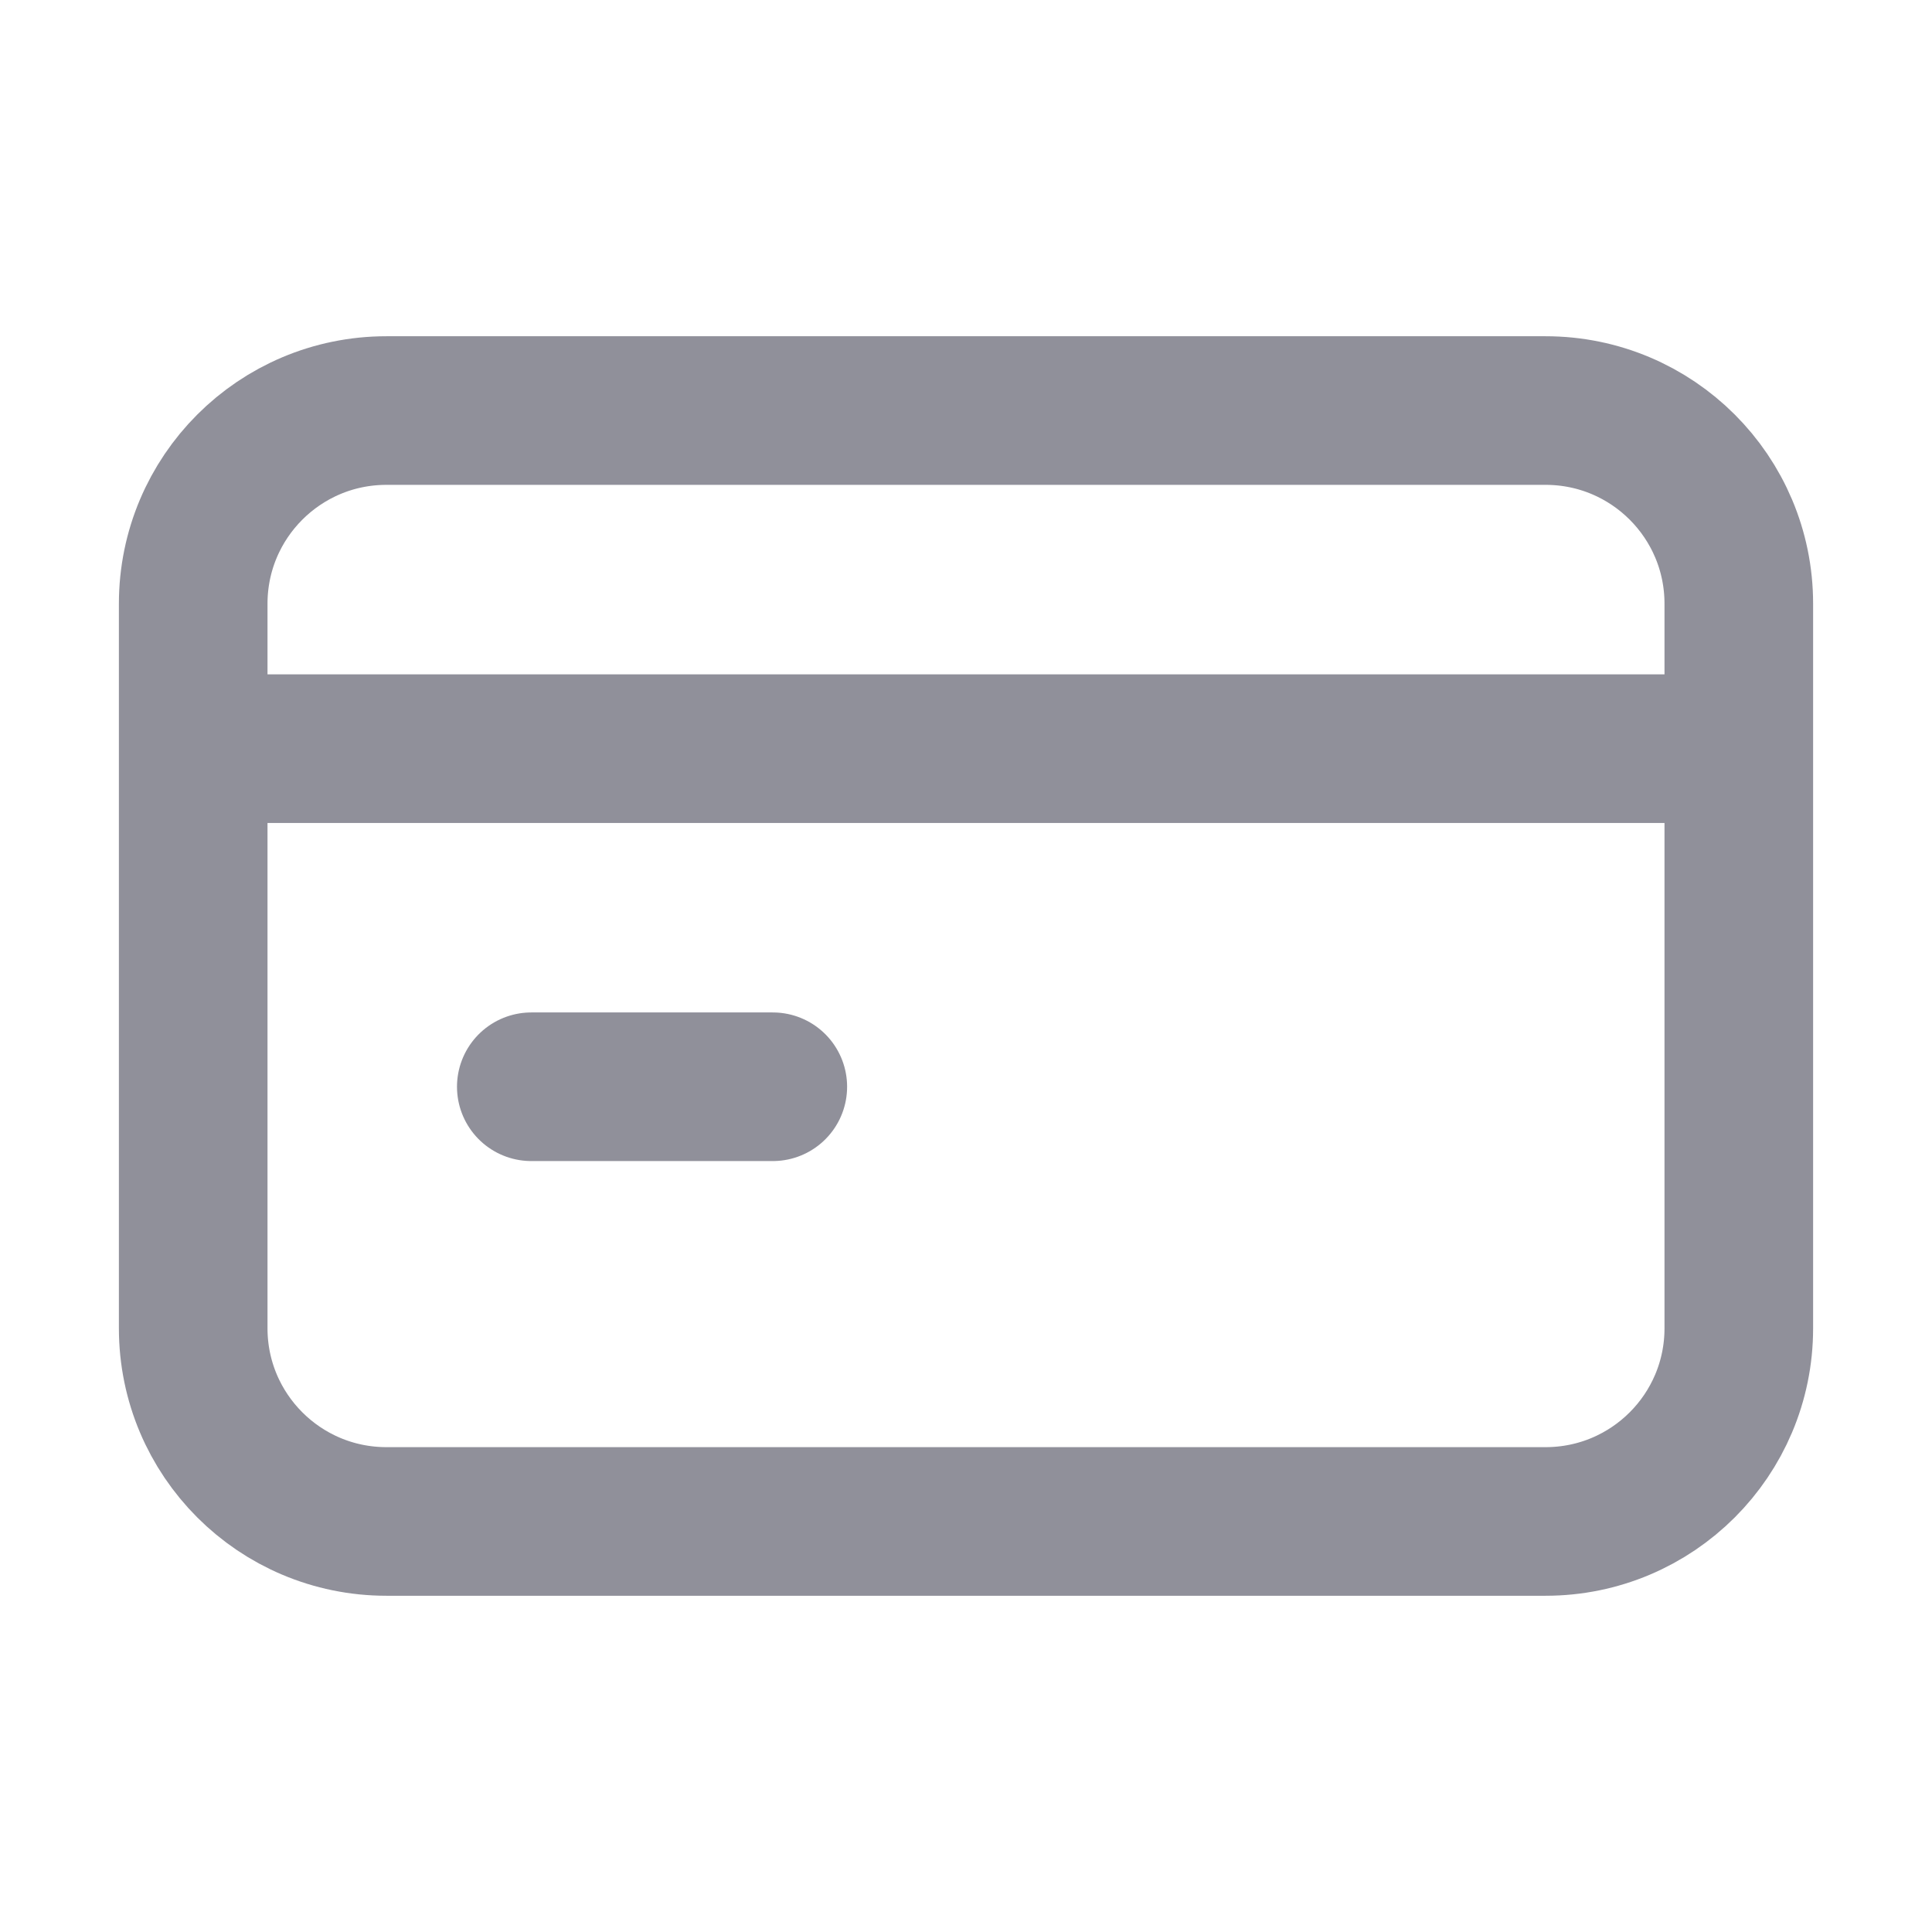
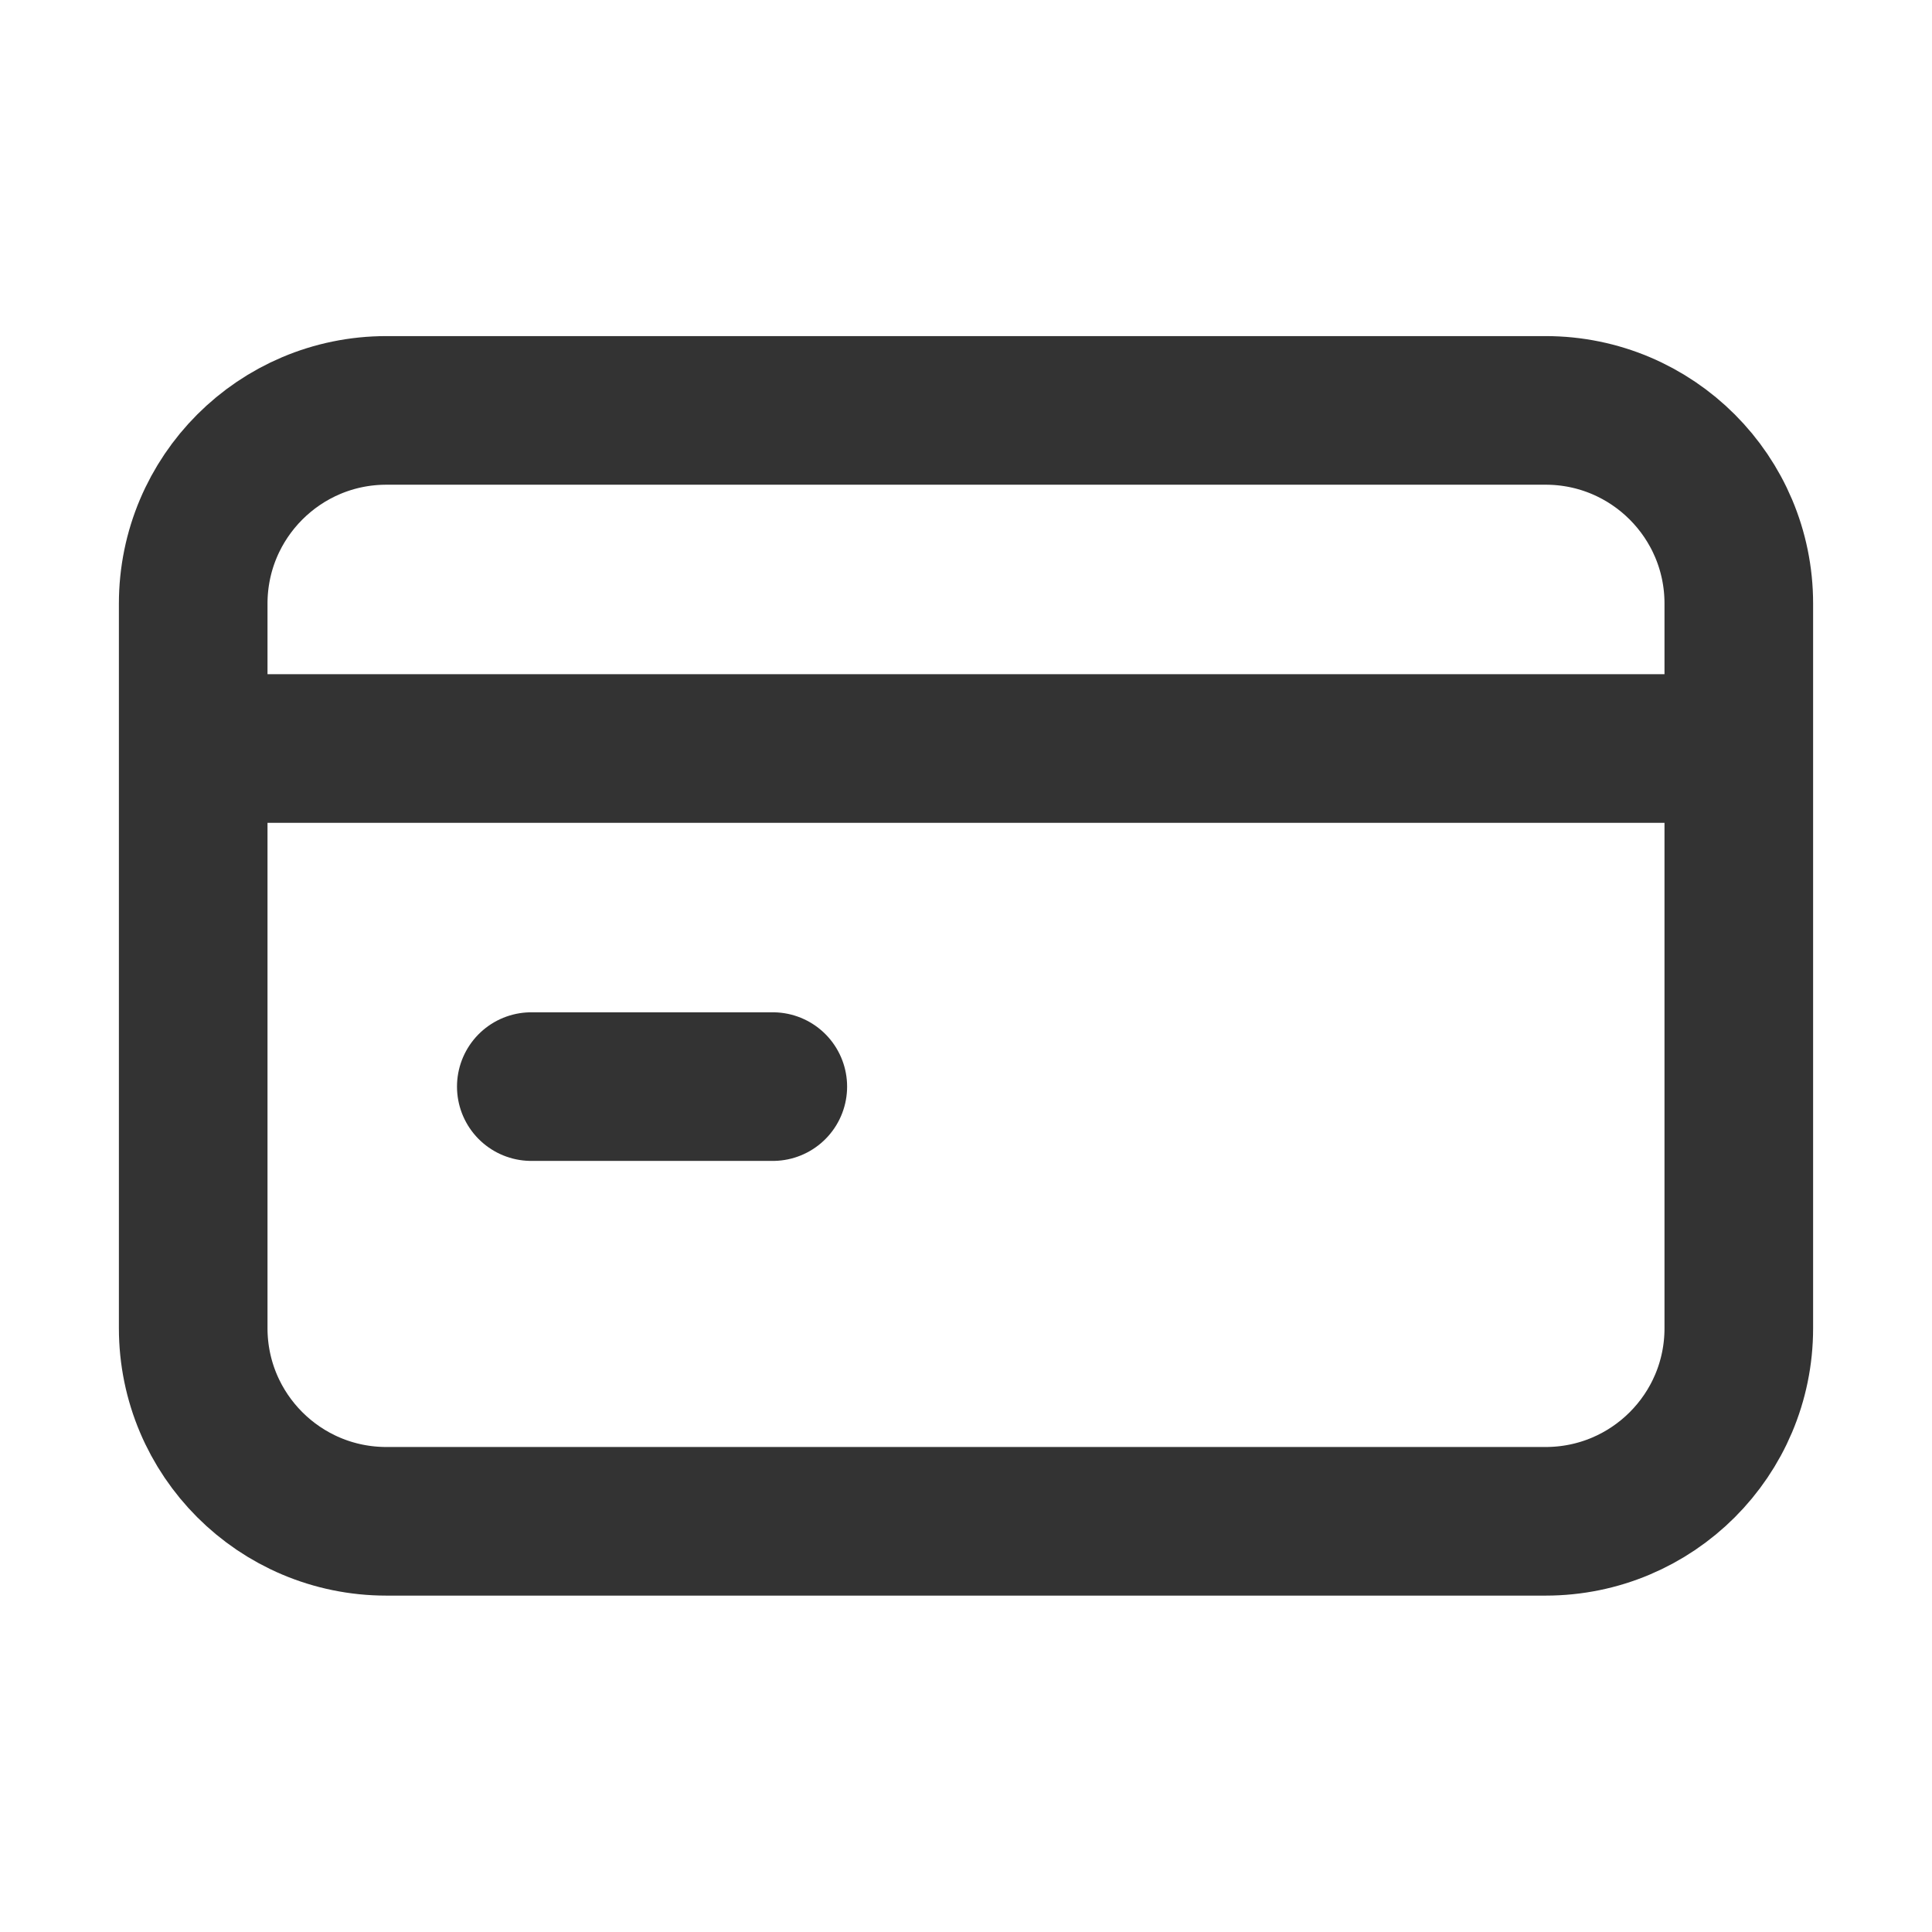
<svg xmlns="http://www.w3.org/2000/svg" width="26" height="26" viewBox="0 0 26 26" fill="none">
-   <path d="M3.25 10.075H22.75M7.15 14.625H10.4M5.2 5.525H20.8C22.236 5.525 23.4 6.688 23.4 8.124L23.4 17.876C23.4 19.312 22.236 20.475 20.8 20.475L5.2 20.475C3.764 20.475 2.6 19.311 2.6 17.875L2.6 8.125C2.6 6.689 3.764 5.525 5.2 5.525Z" stroke="#90909A" stroke-width="2" stroke-linecap="round" stroke-linejoin="round" />
+   <path d="M3.25 10.073H22.75M7.15 14.623H10.4M5.2 5.523H20.8C22.236 5.523 23.4 6.687 23.4 8.122L23.4 17.875C23.4 19.311 22.236 20.473 20.8 20.473L5.2 20.473C3.764 20.473 2.6 19.309 2.6 17.873L2.6 8.124C2.6 6.688 3.764 5.523 5.2 5.523Z" stroke="#333333" stroke-width="2" stroke-linecap="round" stroke-linejoin="round" />
</svg>
